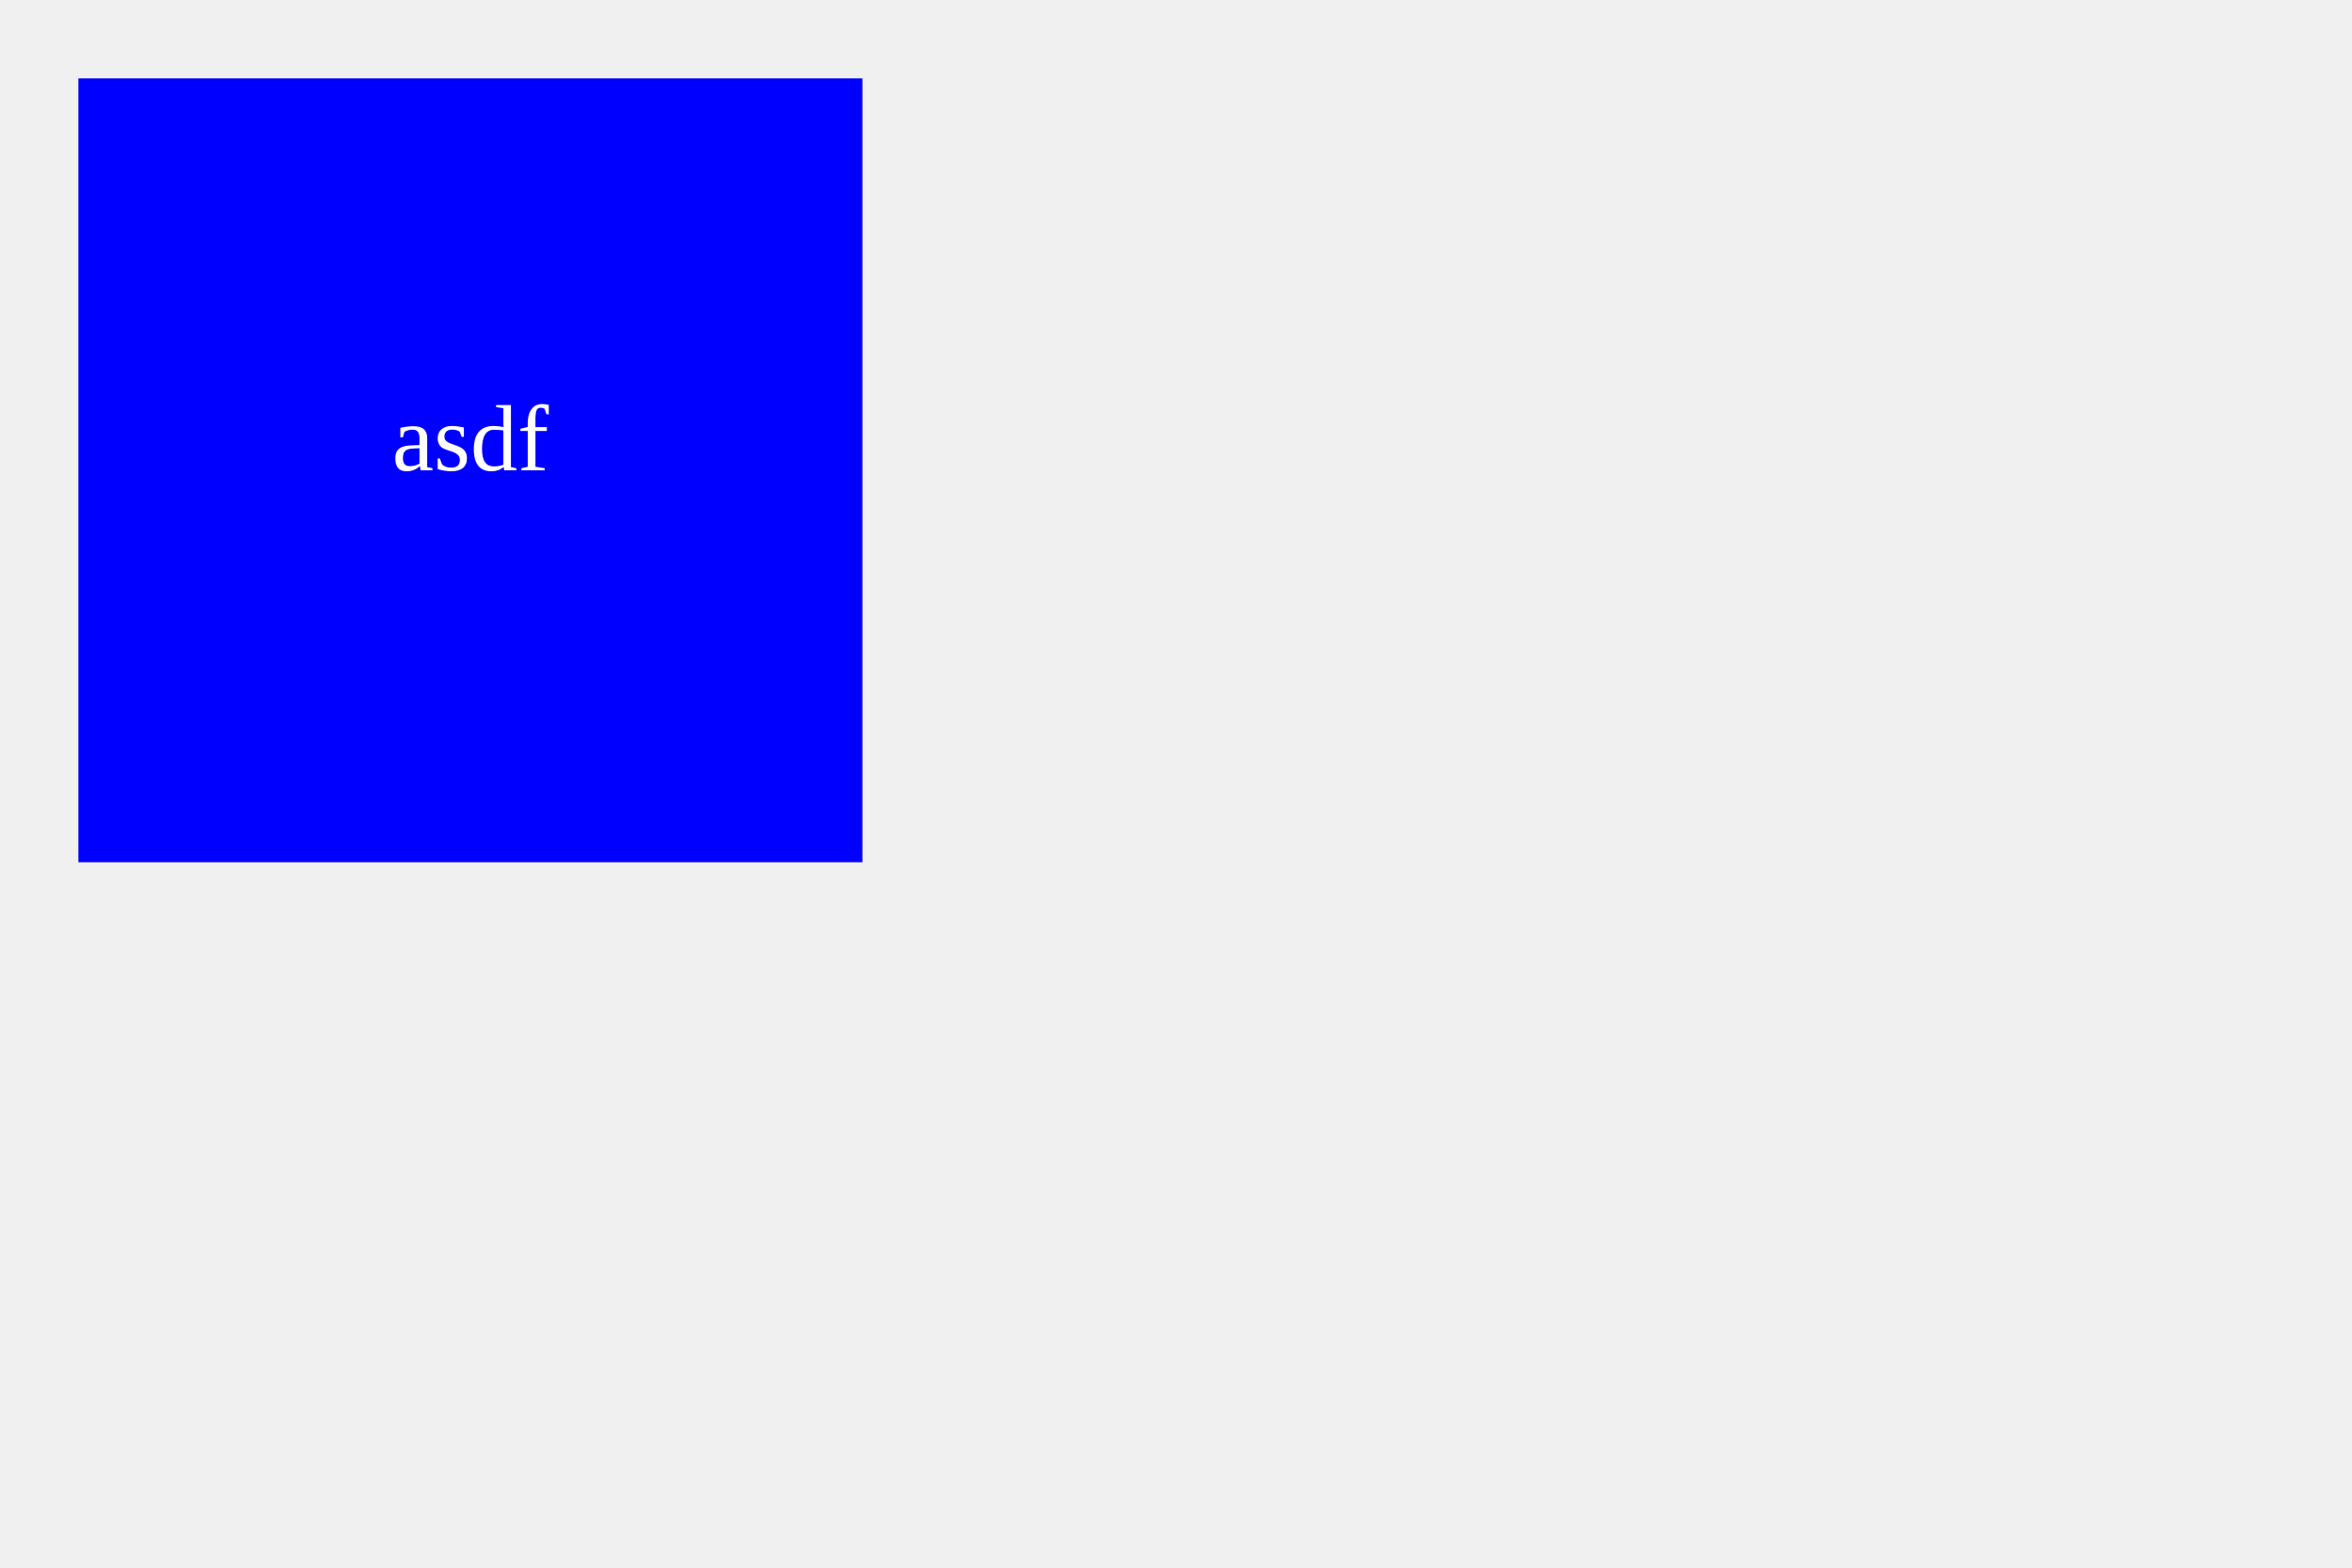
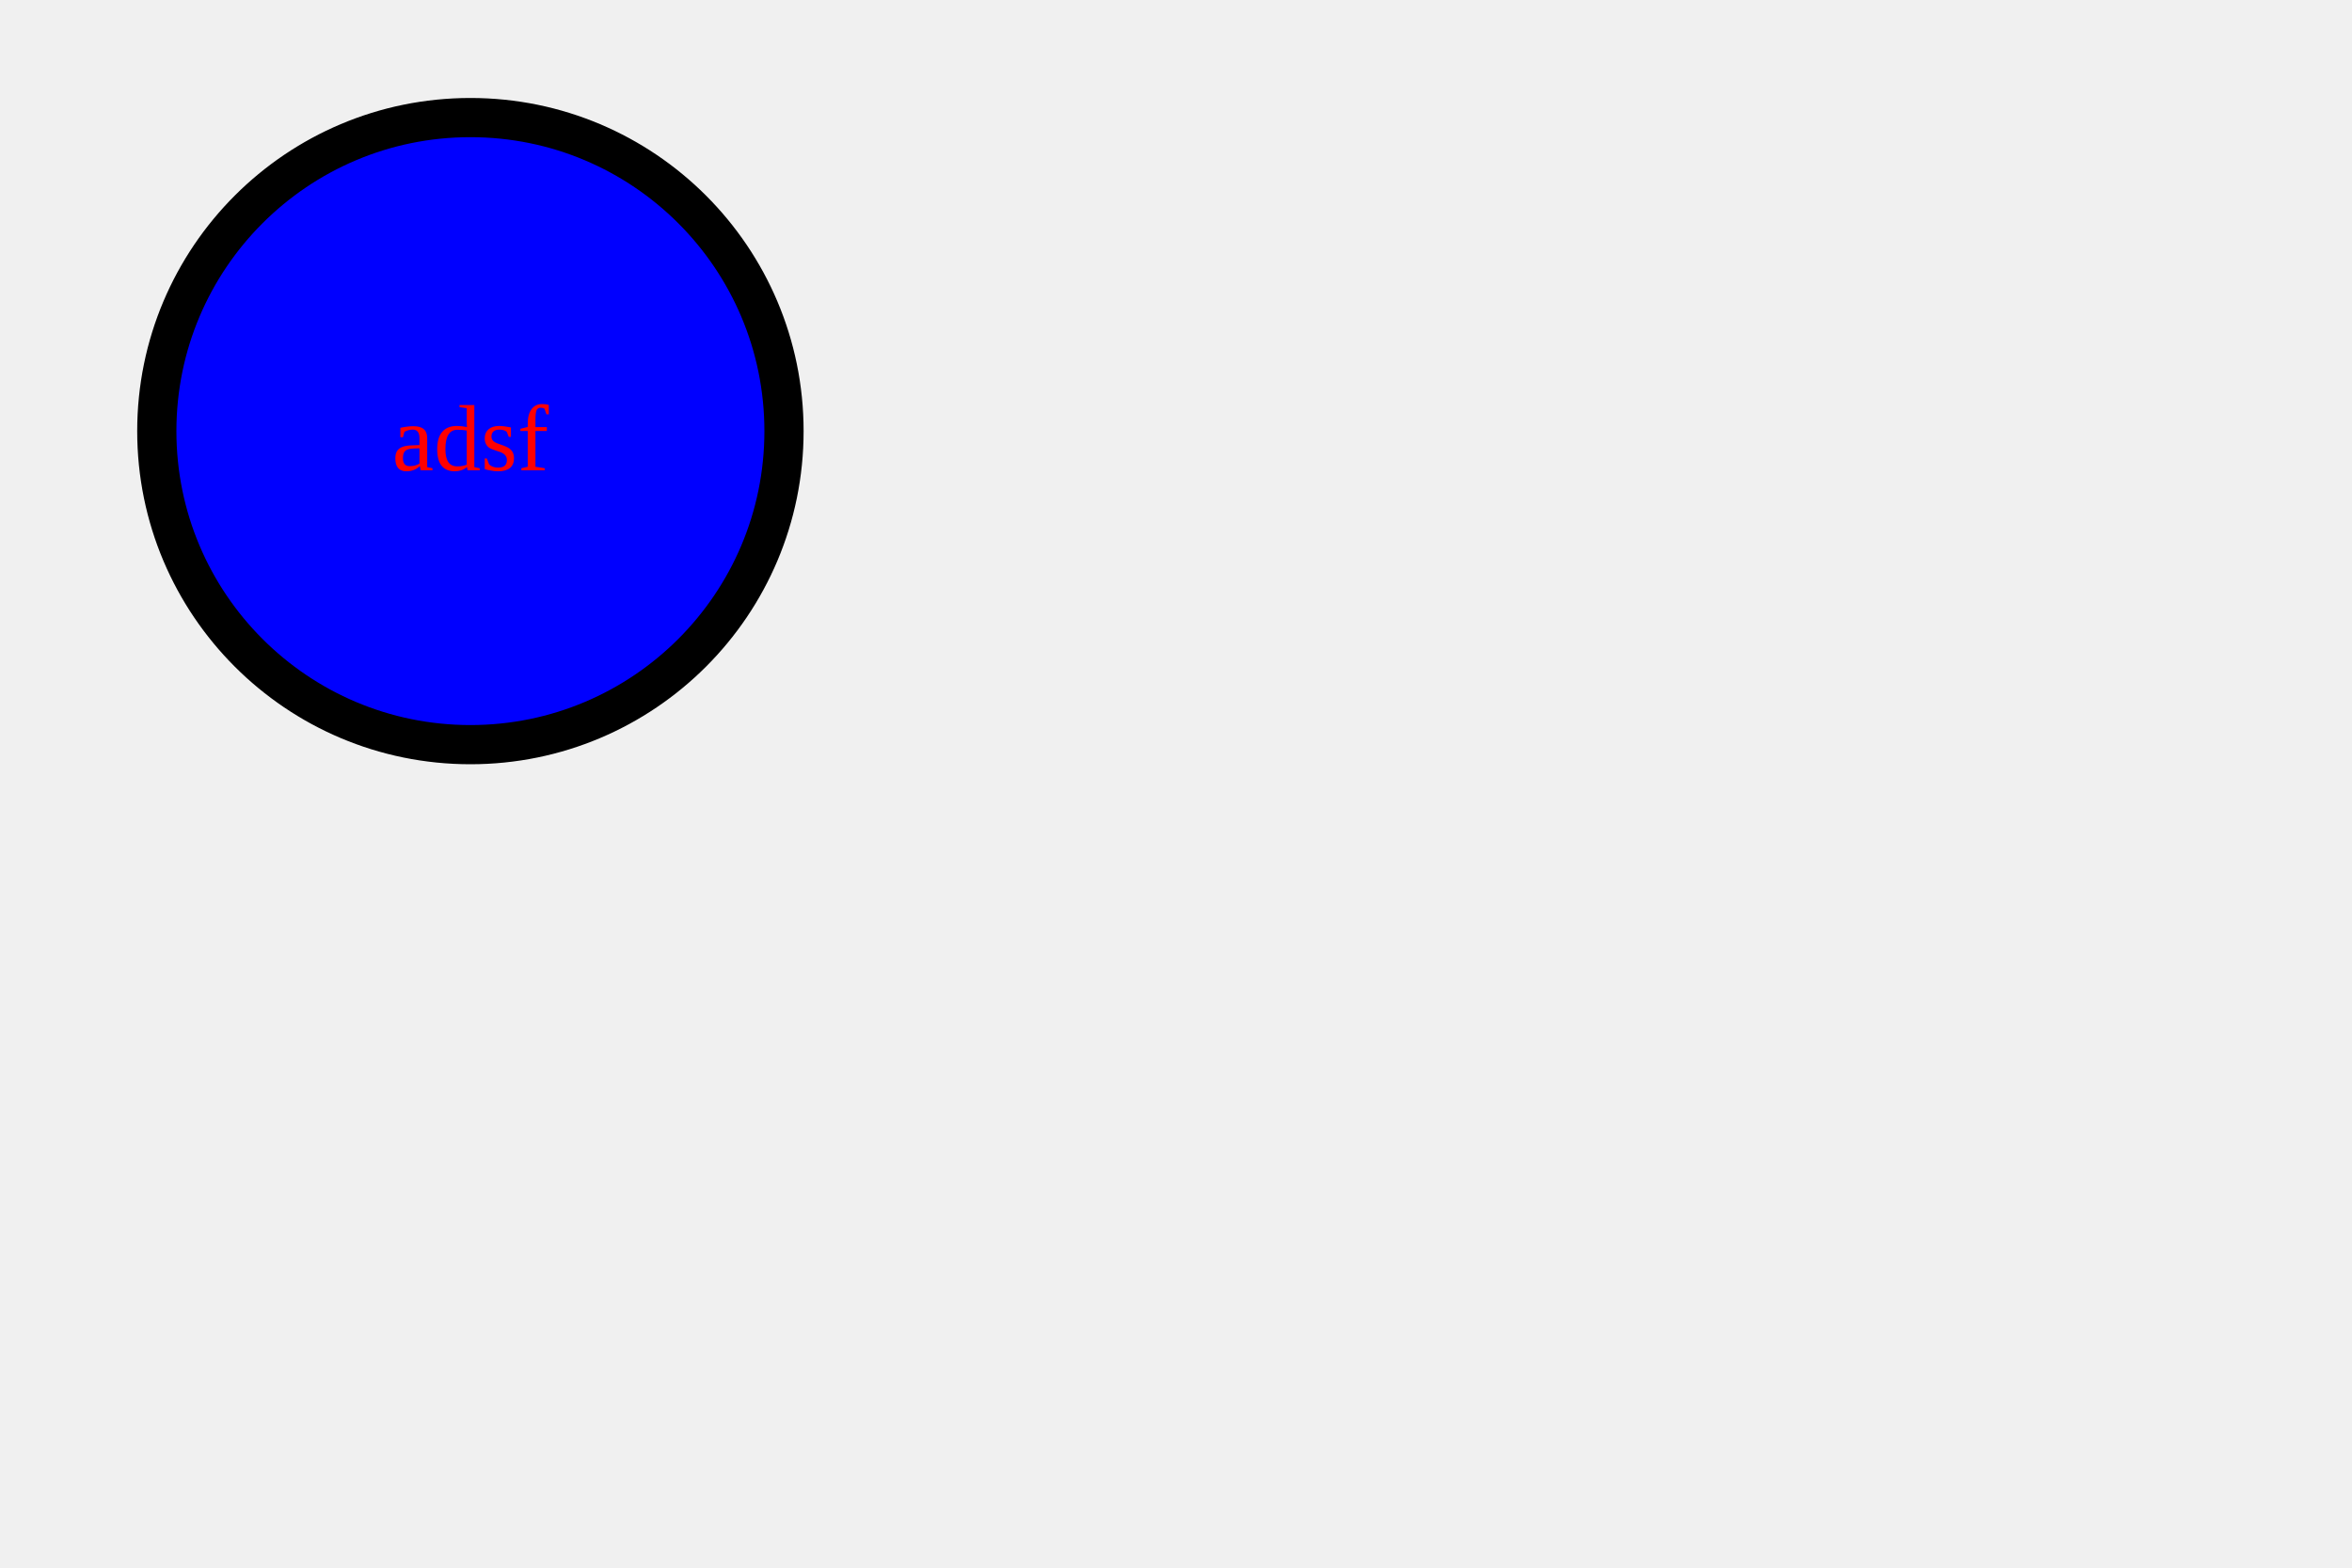
<svg xmlns="http://www.w3.org/2000/svg" width="300" height="200" version="1.1">
-   <rect x="10" y="10" width="100" height="100" fill="blue" />
-   <text x="60" y="60" text-anchor="middle" fill="white">asdf</text>
+   <circle cx="60" cy="55" r="40" stroke="black" fill="blue" stroke-width="5" />
+   <text x="60" y="60" text-anchor="middle" fill="red">adsf</text>
</svg>
